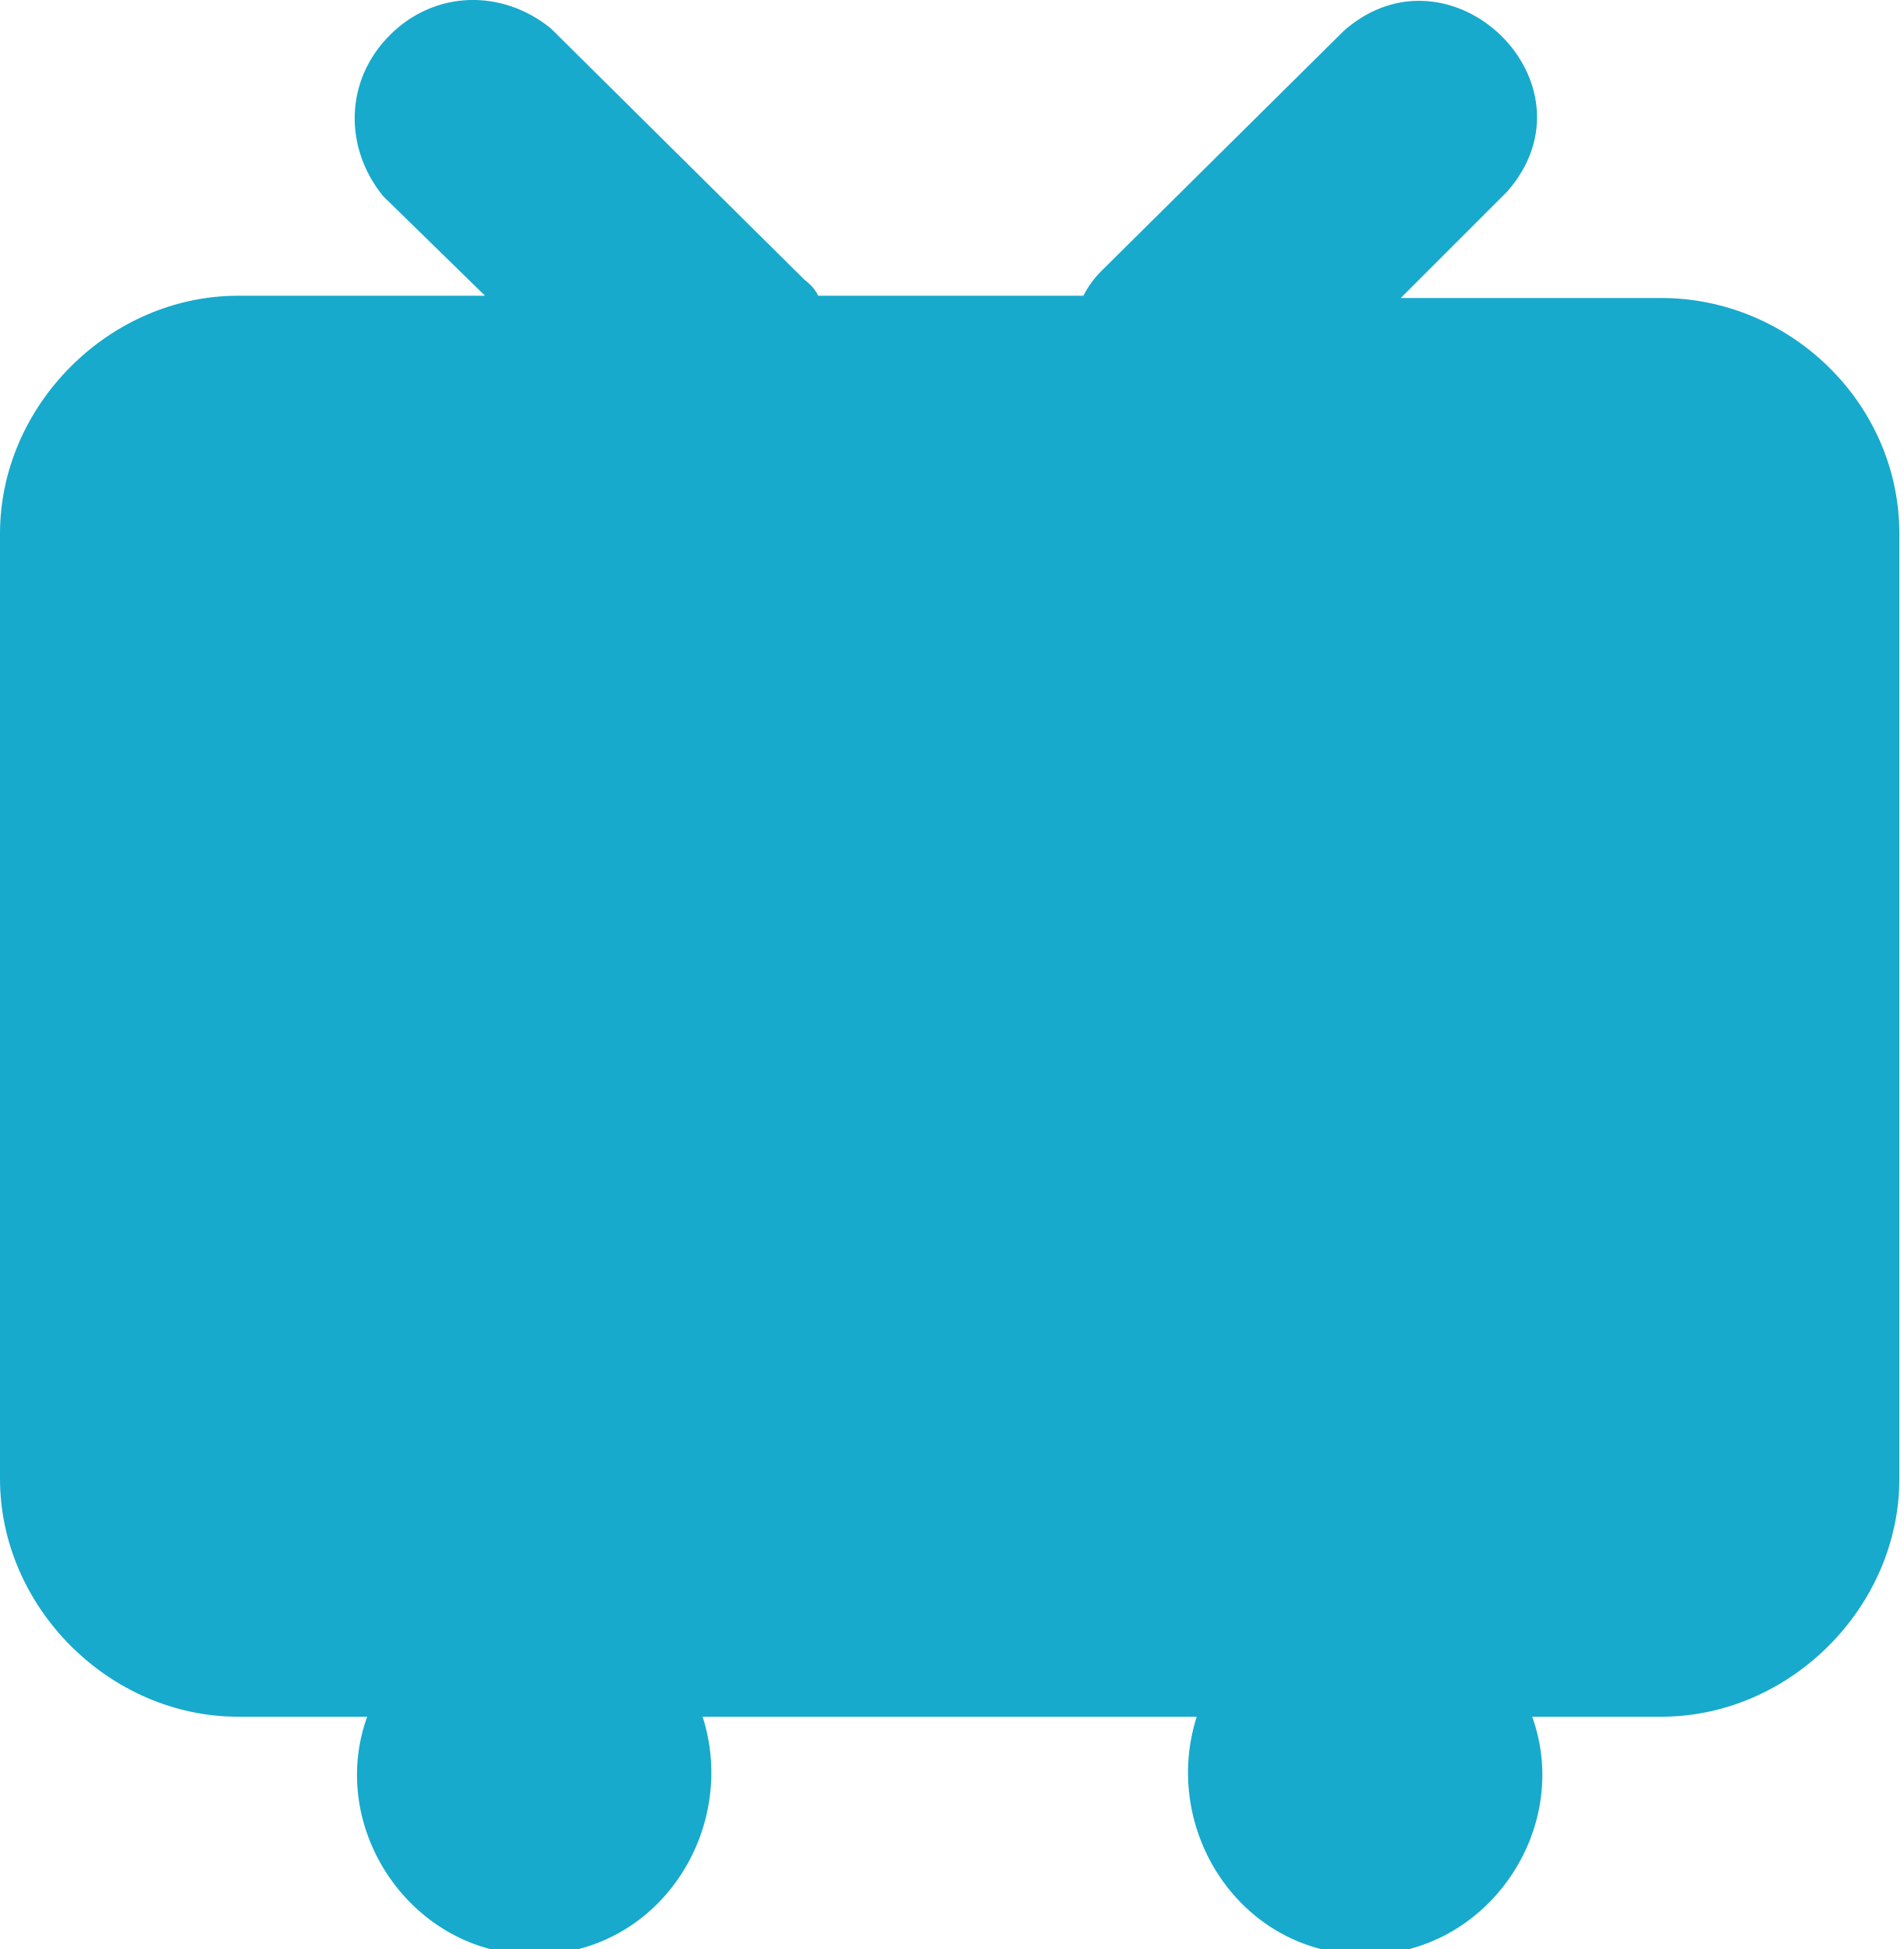
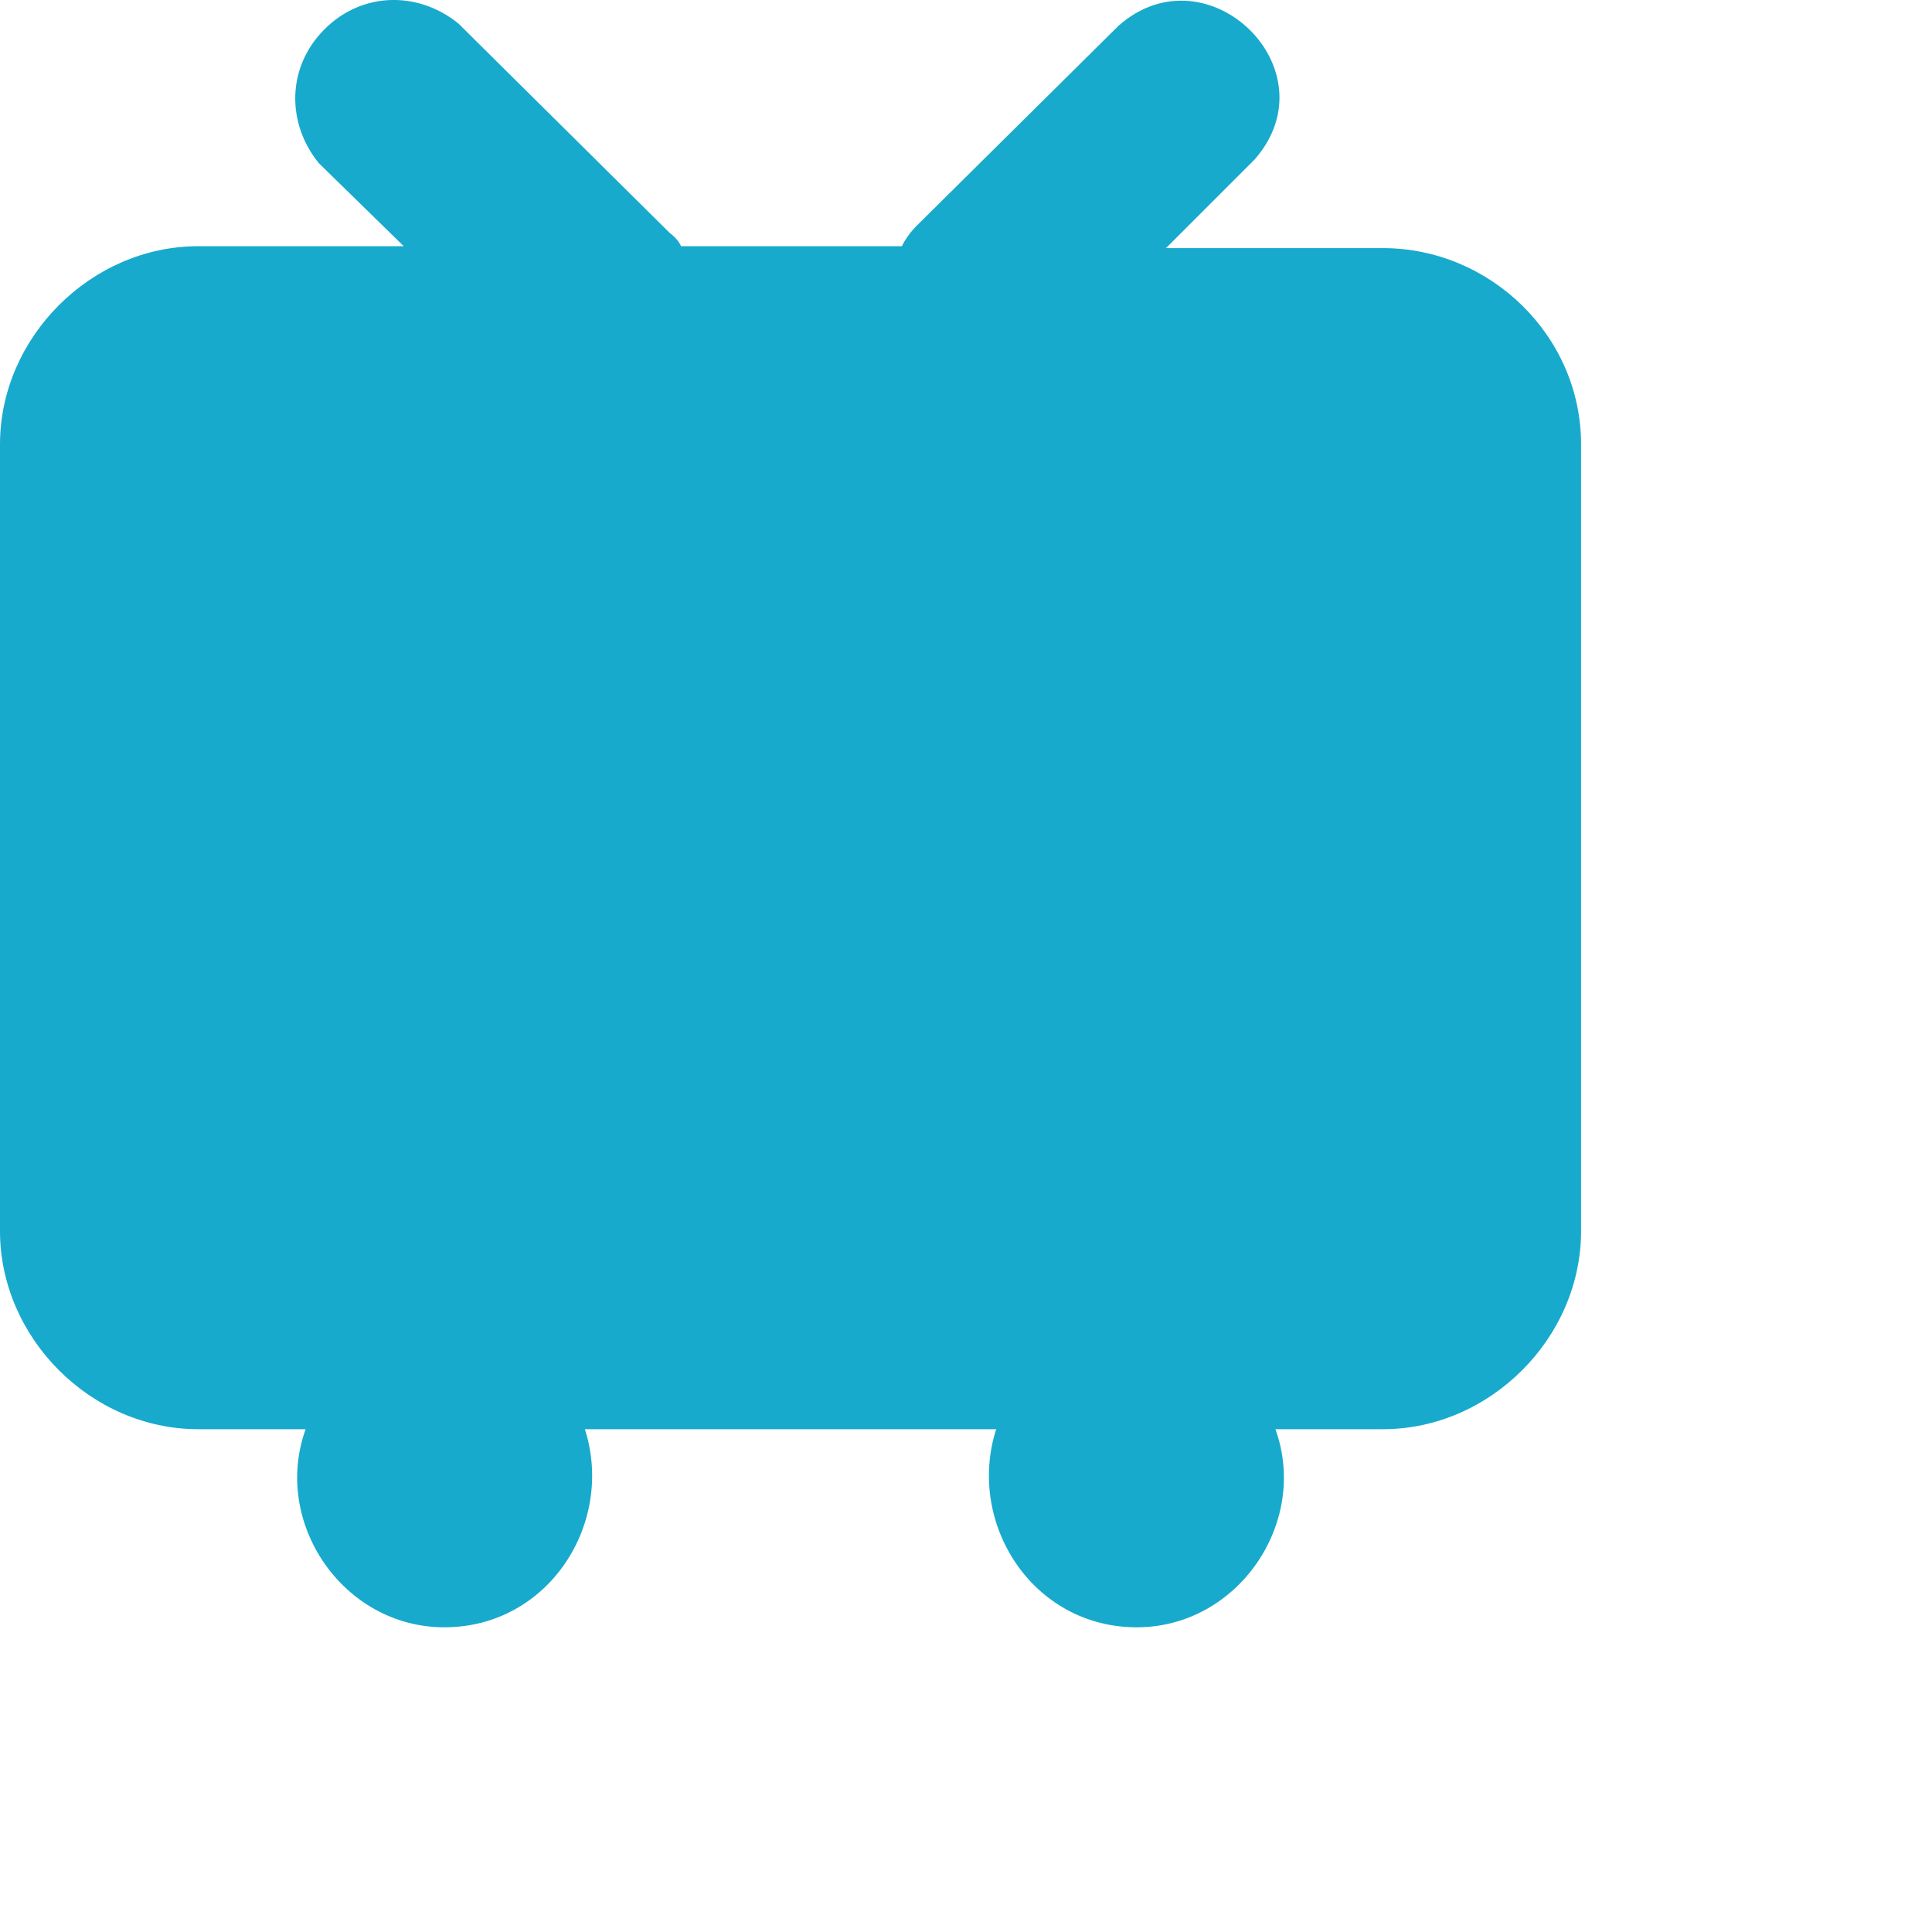
- <svg xmlns="http://www.w3.org/2000/svg" viewBox="0 0 840 860">
+ <svg xmlns="http://www.w3.org/2000/svg" viewBox="0 0 1024 1024">
  <path fill="#17AACC" d="M618,131.5l47-47c41.7-47.6-25-112.2-72-71l-107,106c-3.3,3.3-6,7-8,11H361c-1.3-2.7-3.3-5-6-7l-112-111  c-21.3-17.3-51-17-71,3s-20.3,49.7-3,71l45,44H105c-56.7,0-105,48.3-105,105v417c0,56.7,48.3,105,105,105h57  c-17.9,49.6,19.9,105,73.5,105c55.4,0,90.4-55.3,74.5-105h218c-15.9,49.7,19.1,105,74.5,105c53.6,0,91.4-55.4,73.5-105h57  c56.7,0,105-48.3,105-105v-417c0-57.6-48.3-104-105-104L618,131.5L618,131.5z" />
</svg>
